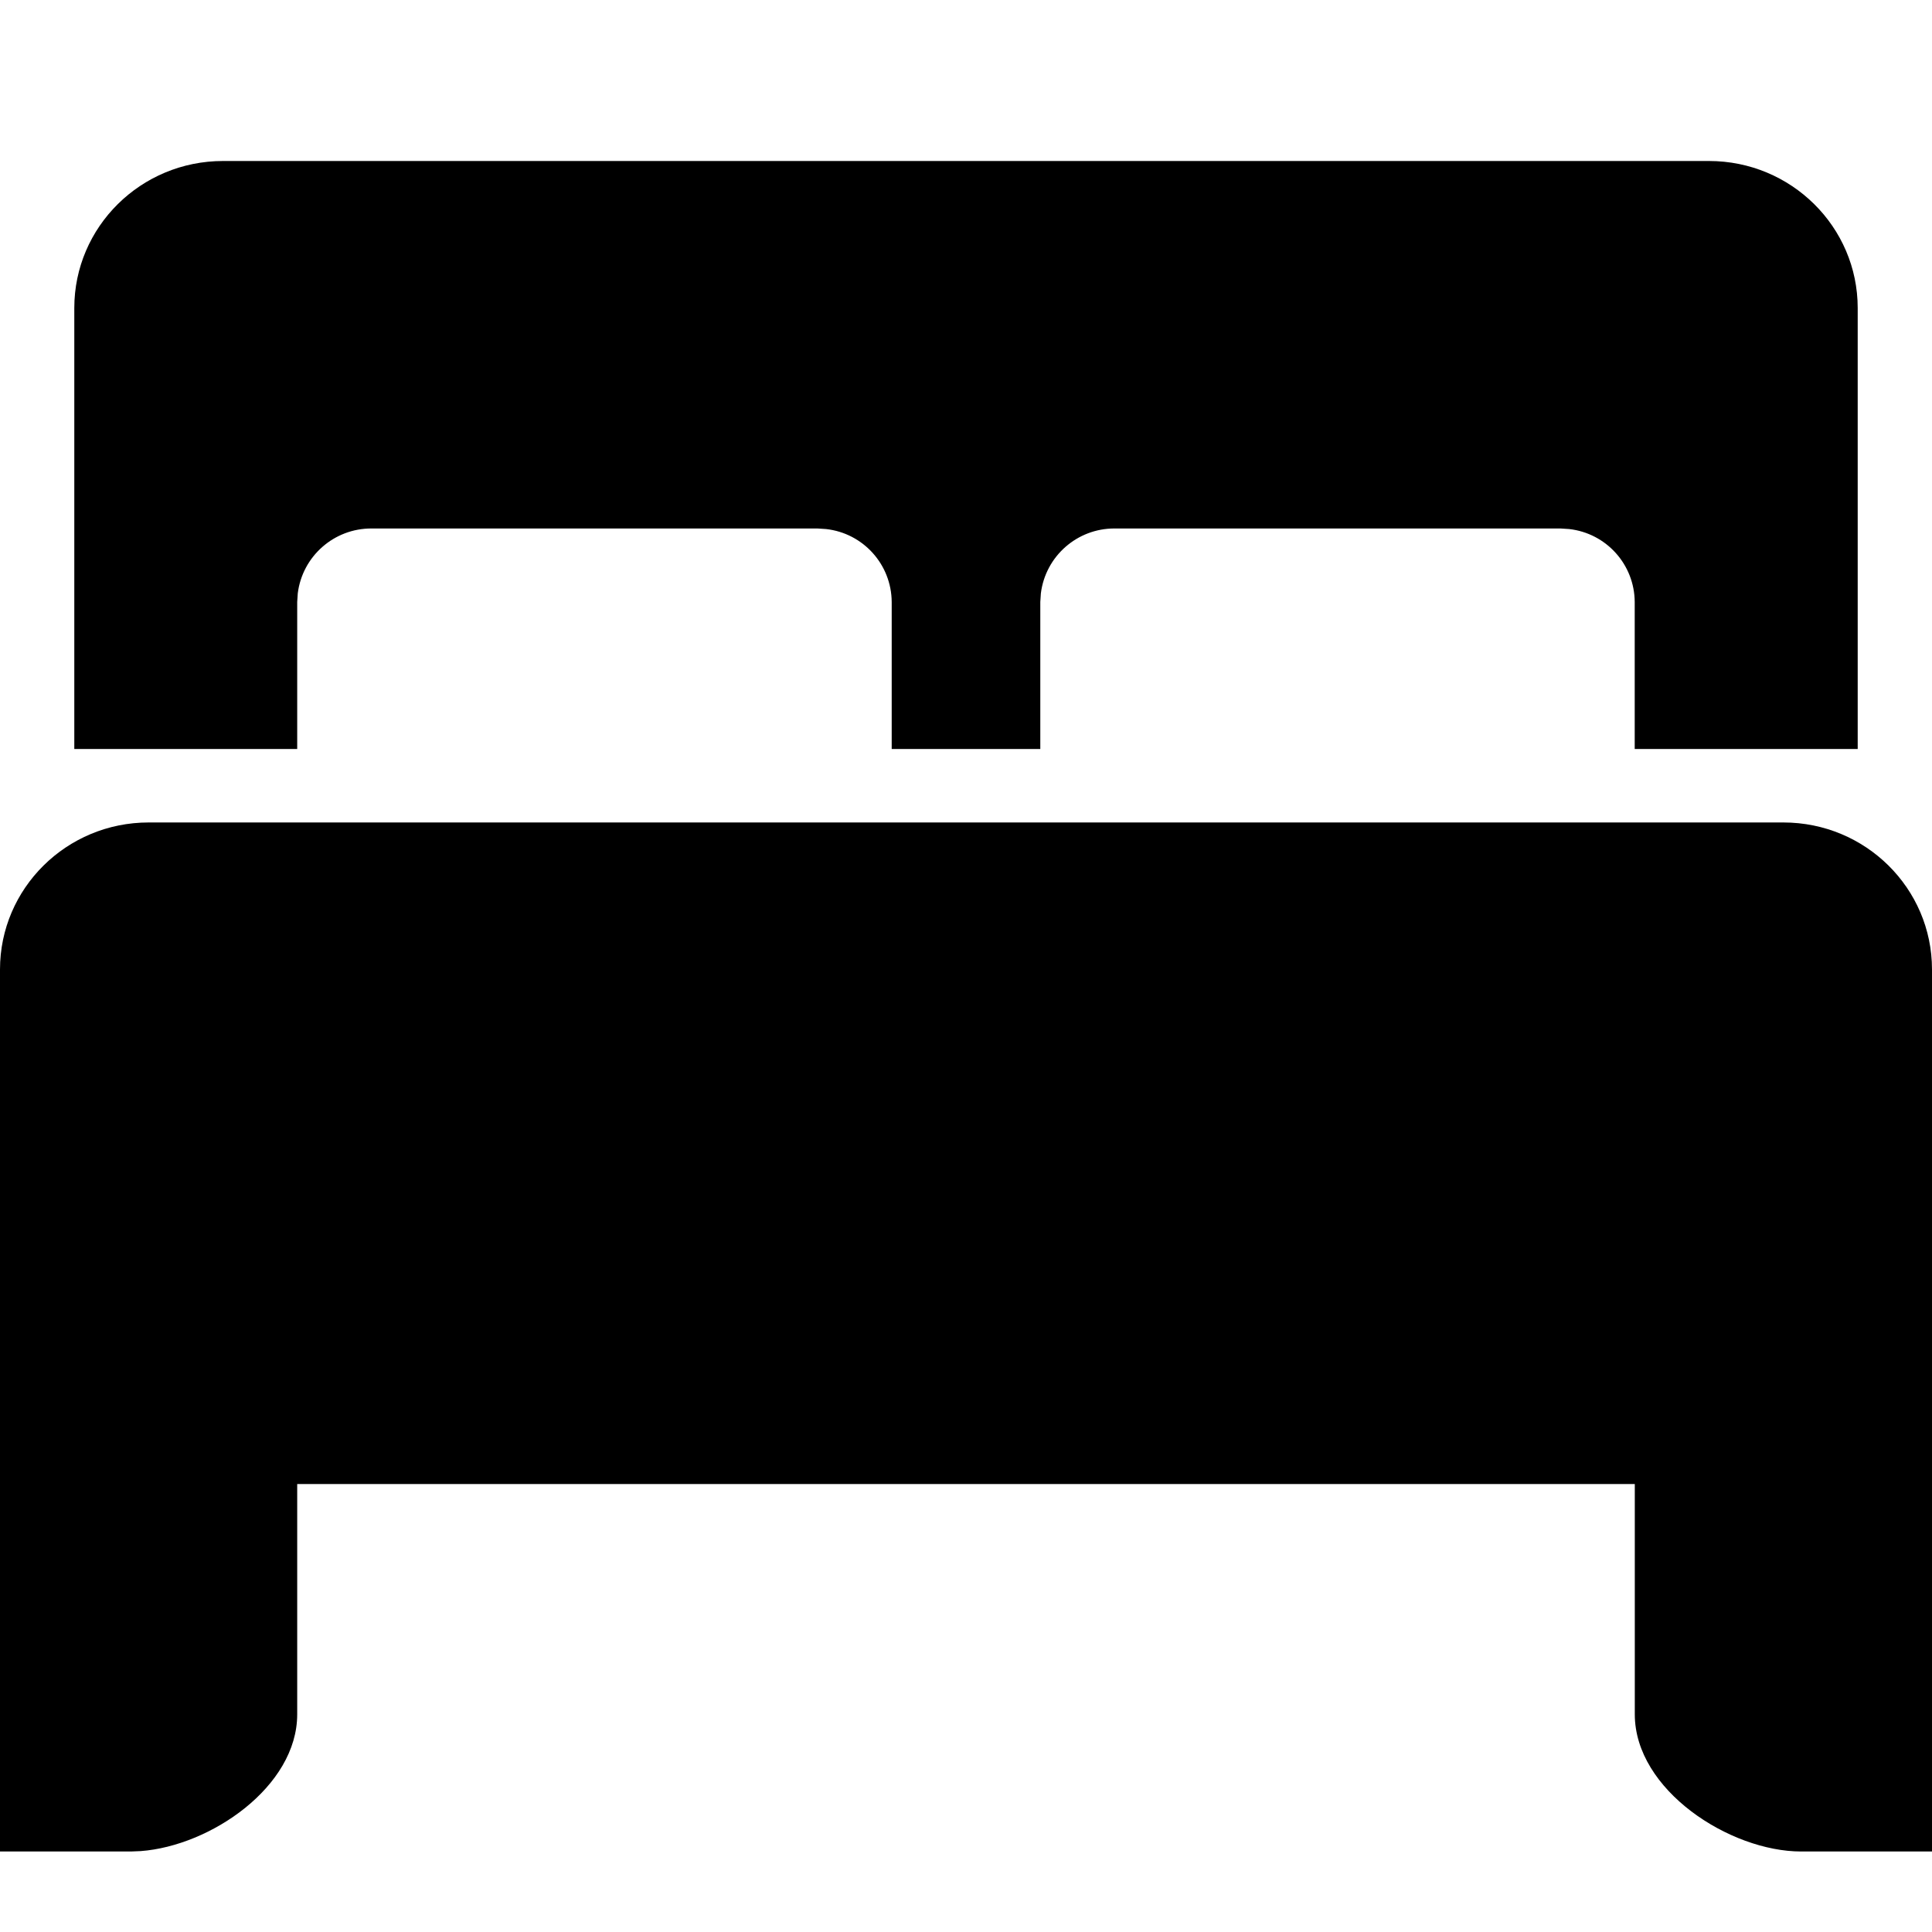
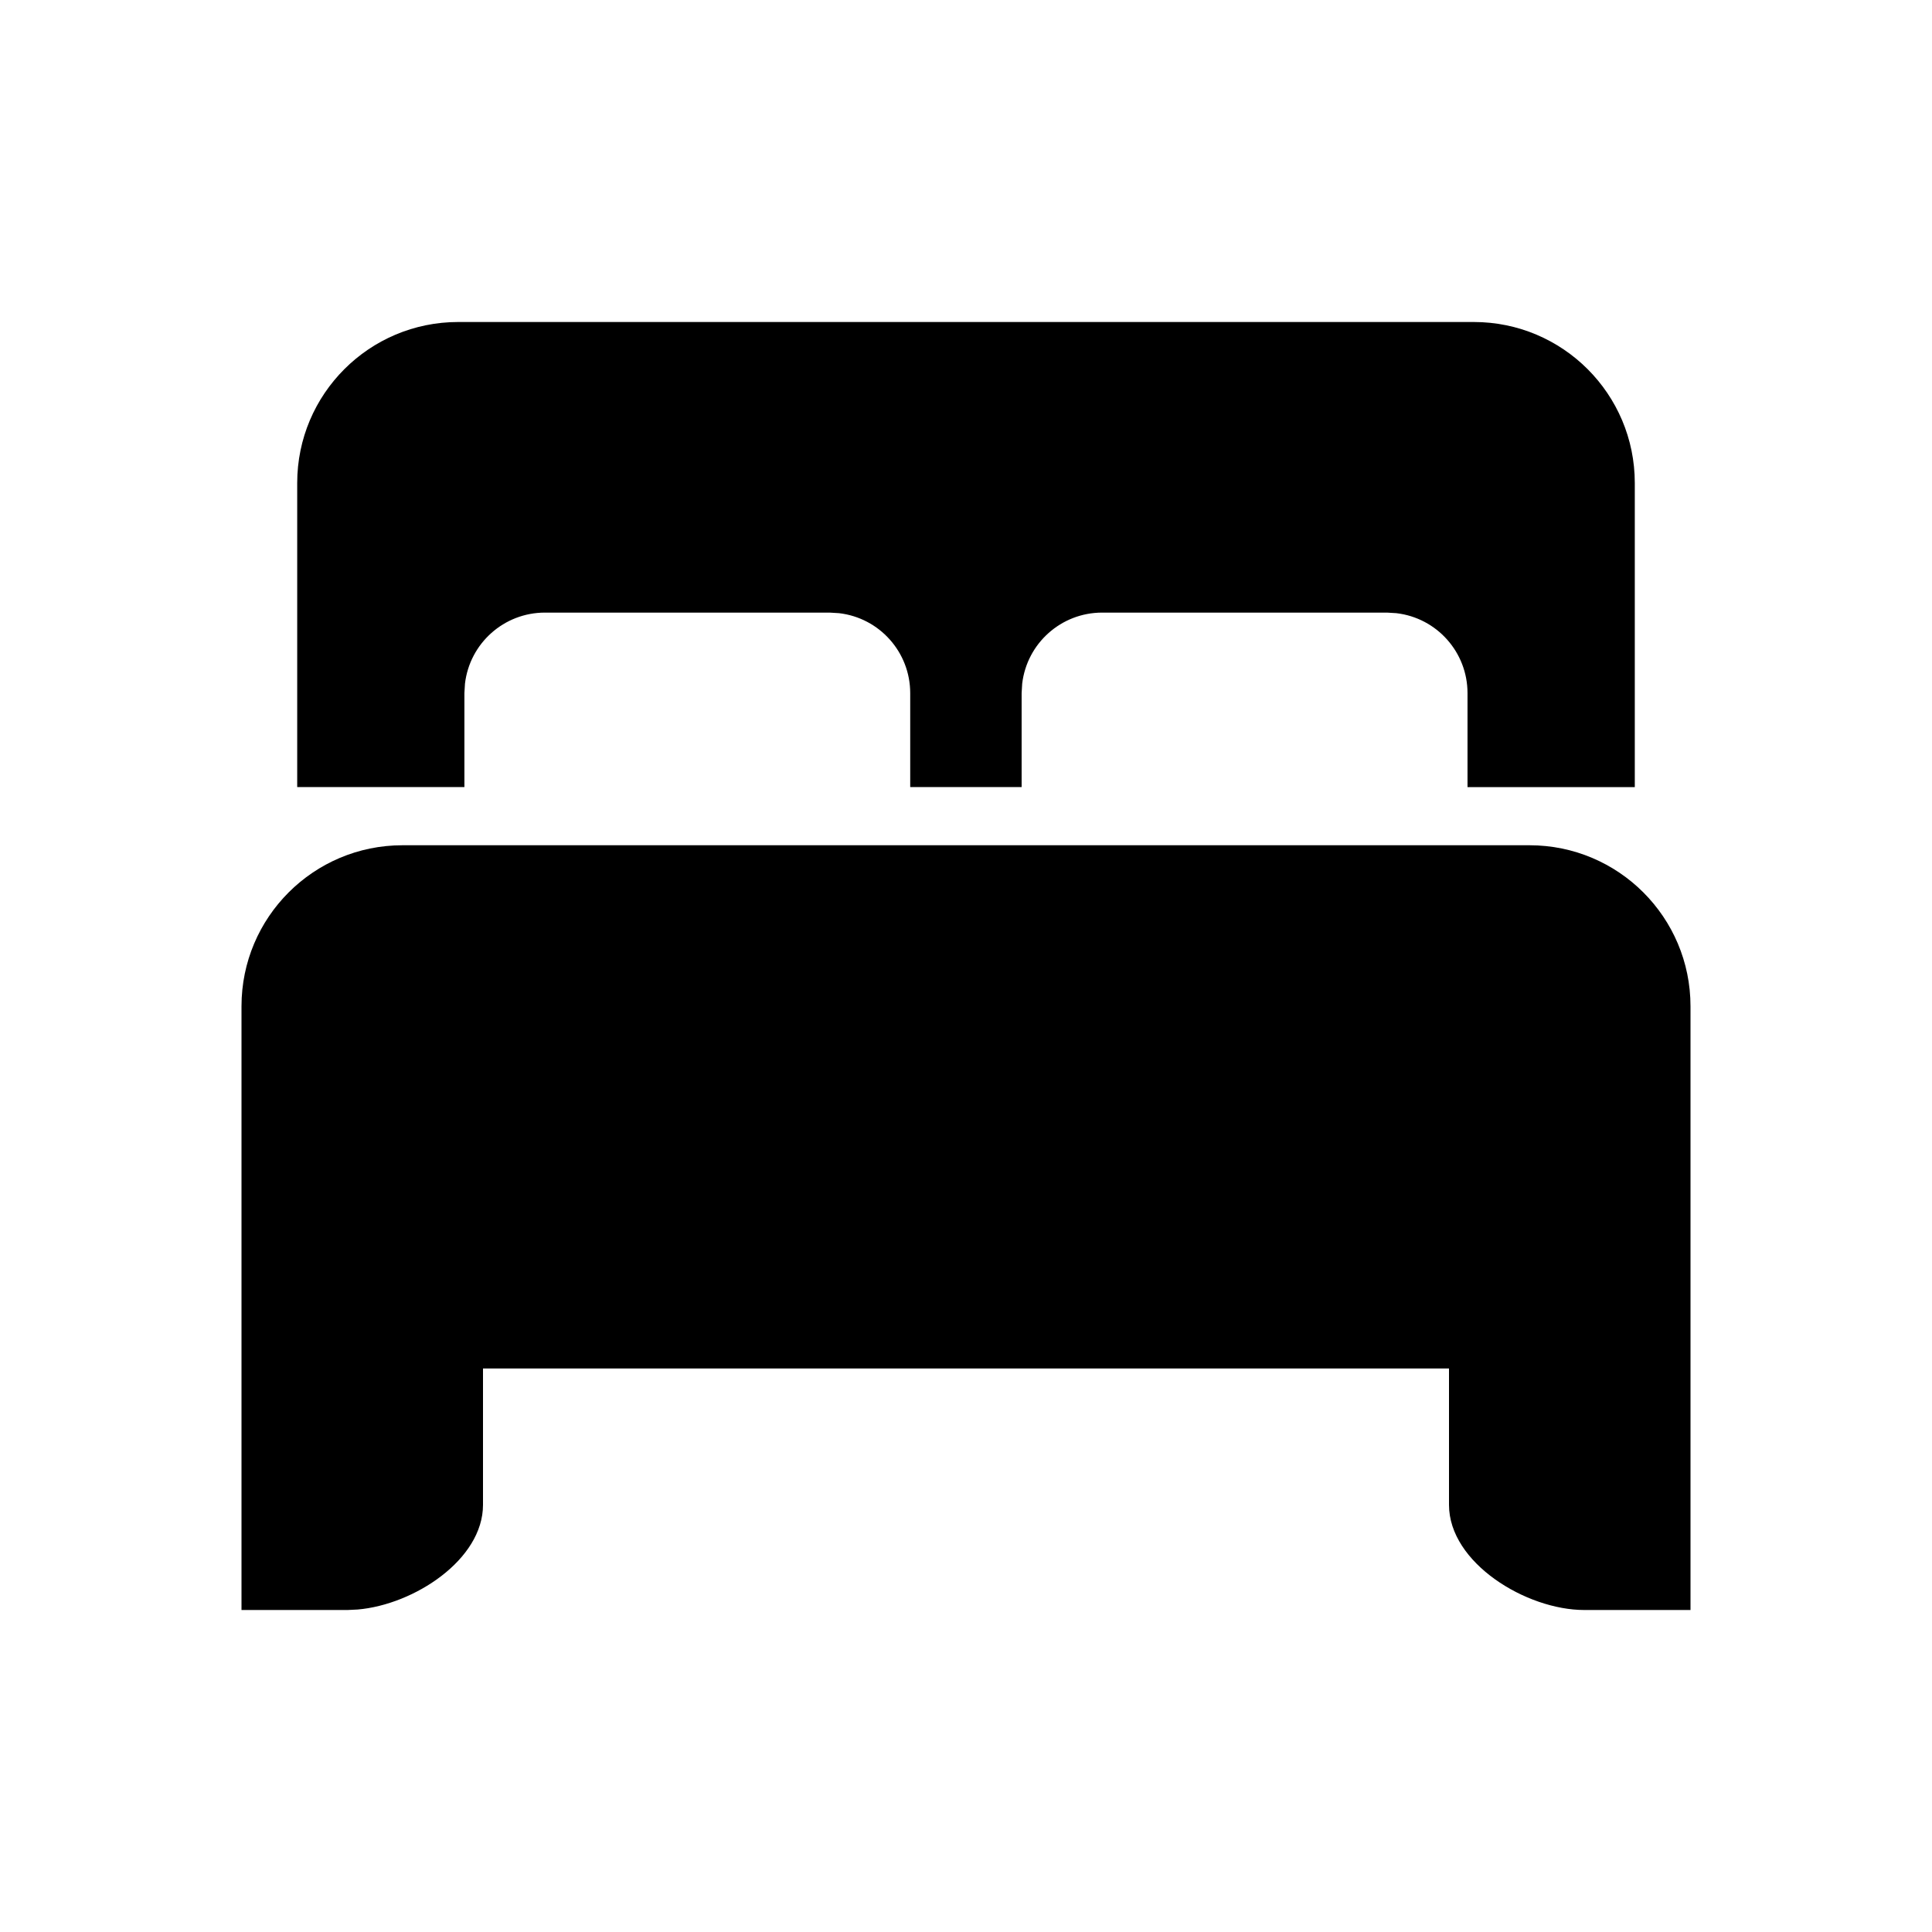
<svg xmlns="http://www.w3.org/2000/svg" viewBox="0 0 24 24">
-   <path d="M24 23h-1.625c-.886 0-2.067-.763-2.067-1.704v-2.861H3.692v2.861c0 .899-1.077 1.635-1.945 1.699L1.626 23H0V12.043c0-1.008.827-1.826 1.846-1.826h20.308c1.02 0 1.846.818 1.846 1.826zM21.23 2c1.02 0 1.847.818 1.847 1.826v5.478h-2.77V7.478a.917.917 0 0 0-.814-.906l-.108-.007h-5.539a.92.92 0 0 0-.916.806l-.007.107v1.826h-1.846V7.478a.917.917 0 0 0-.815-.906l-.108-.007H4.615a.92.92 0 0 0-.916.806l-.007.107v1.826H.923V3.826C.923 2.818 1.75 2 2.77 2z" />
+   <path d="M21 20h-1.32c-.72 0-1.68-.585-1.68-1.306V17H6v1.694c0 .681-.857 1.24-1.557 1.3L4.32 20H3v-7.5a2 2 0 0 1 2-2h14a2 2 0 0 1 2 2zM18.308 4a2 2 0 0 1 2 2v3.778H18.23V8.61a1 1 0 0 0-.884-.993l-.116-.007h-3.539a1 1 0 0 0-.993.883l-.007.117v1.167h-1.384V8.61a1 1 0 0 0-.884-.993l-.116-.007H6.769a1 1 0 0 0-.993.883l-.007.117v1.167H3.692V6a2 2 0 0 1 2-2z" />
</svg>
